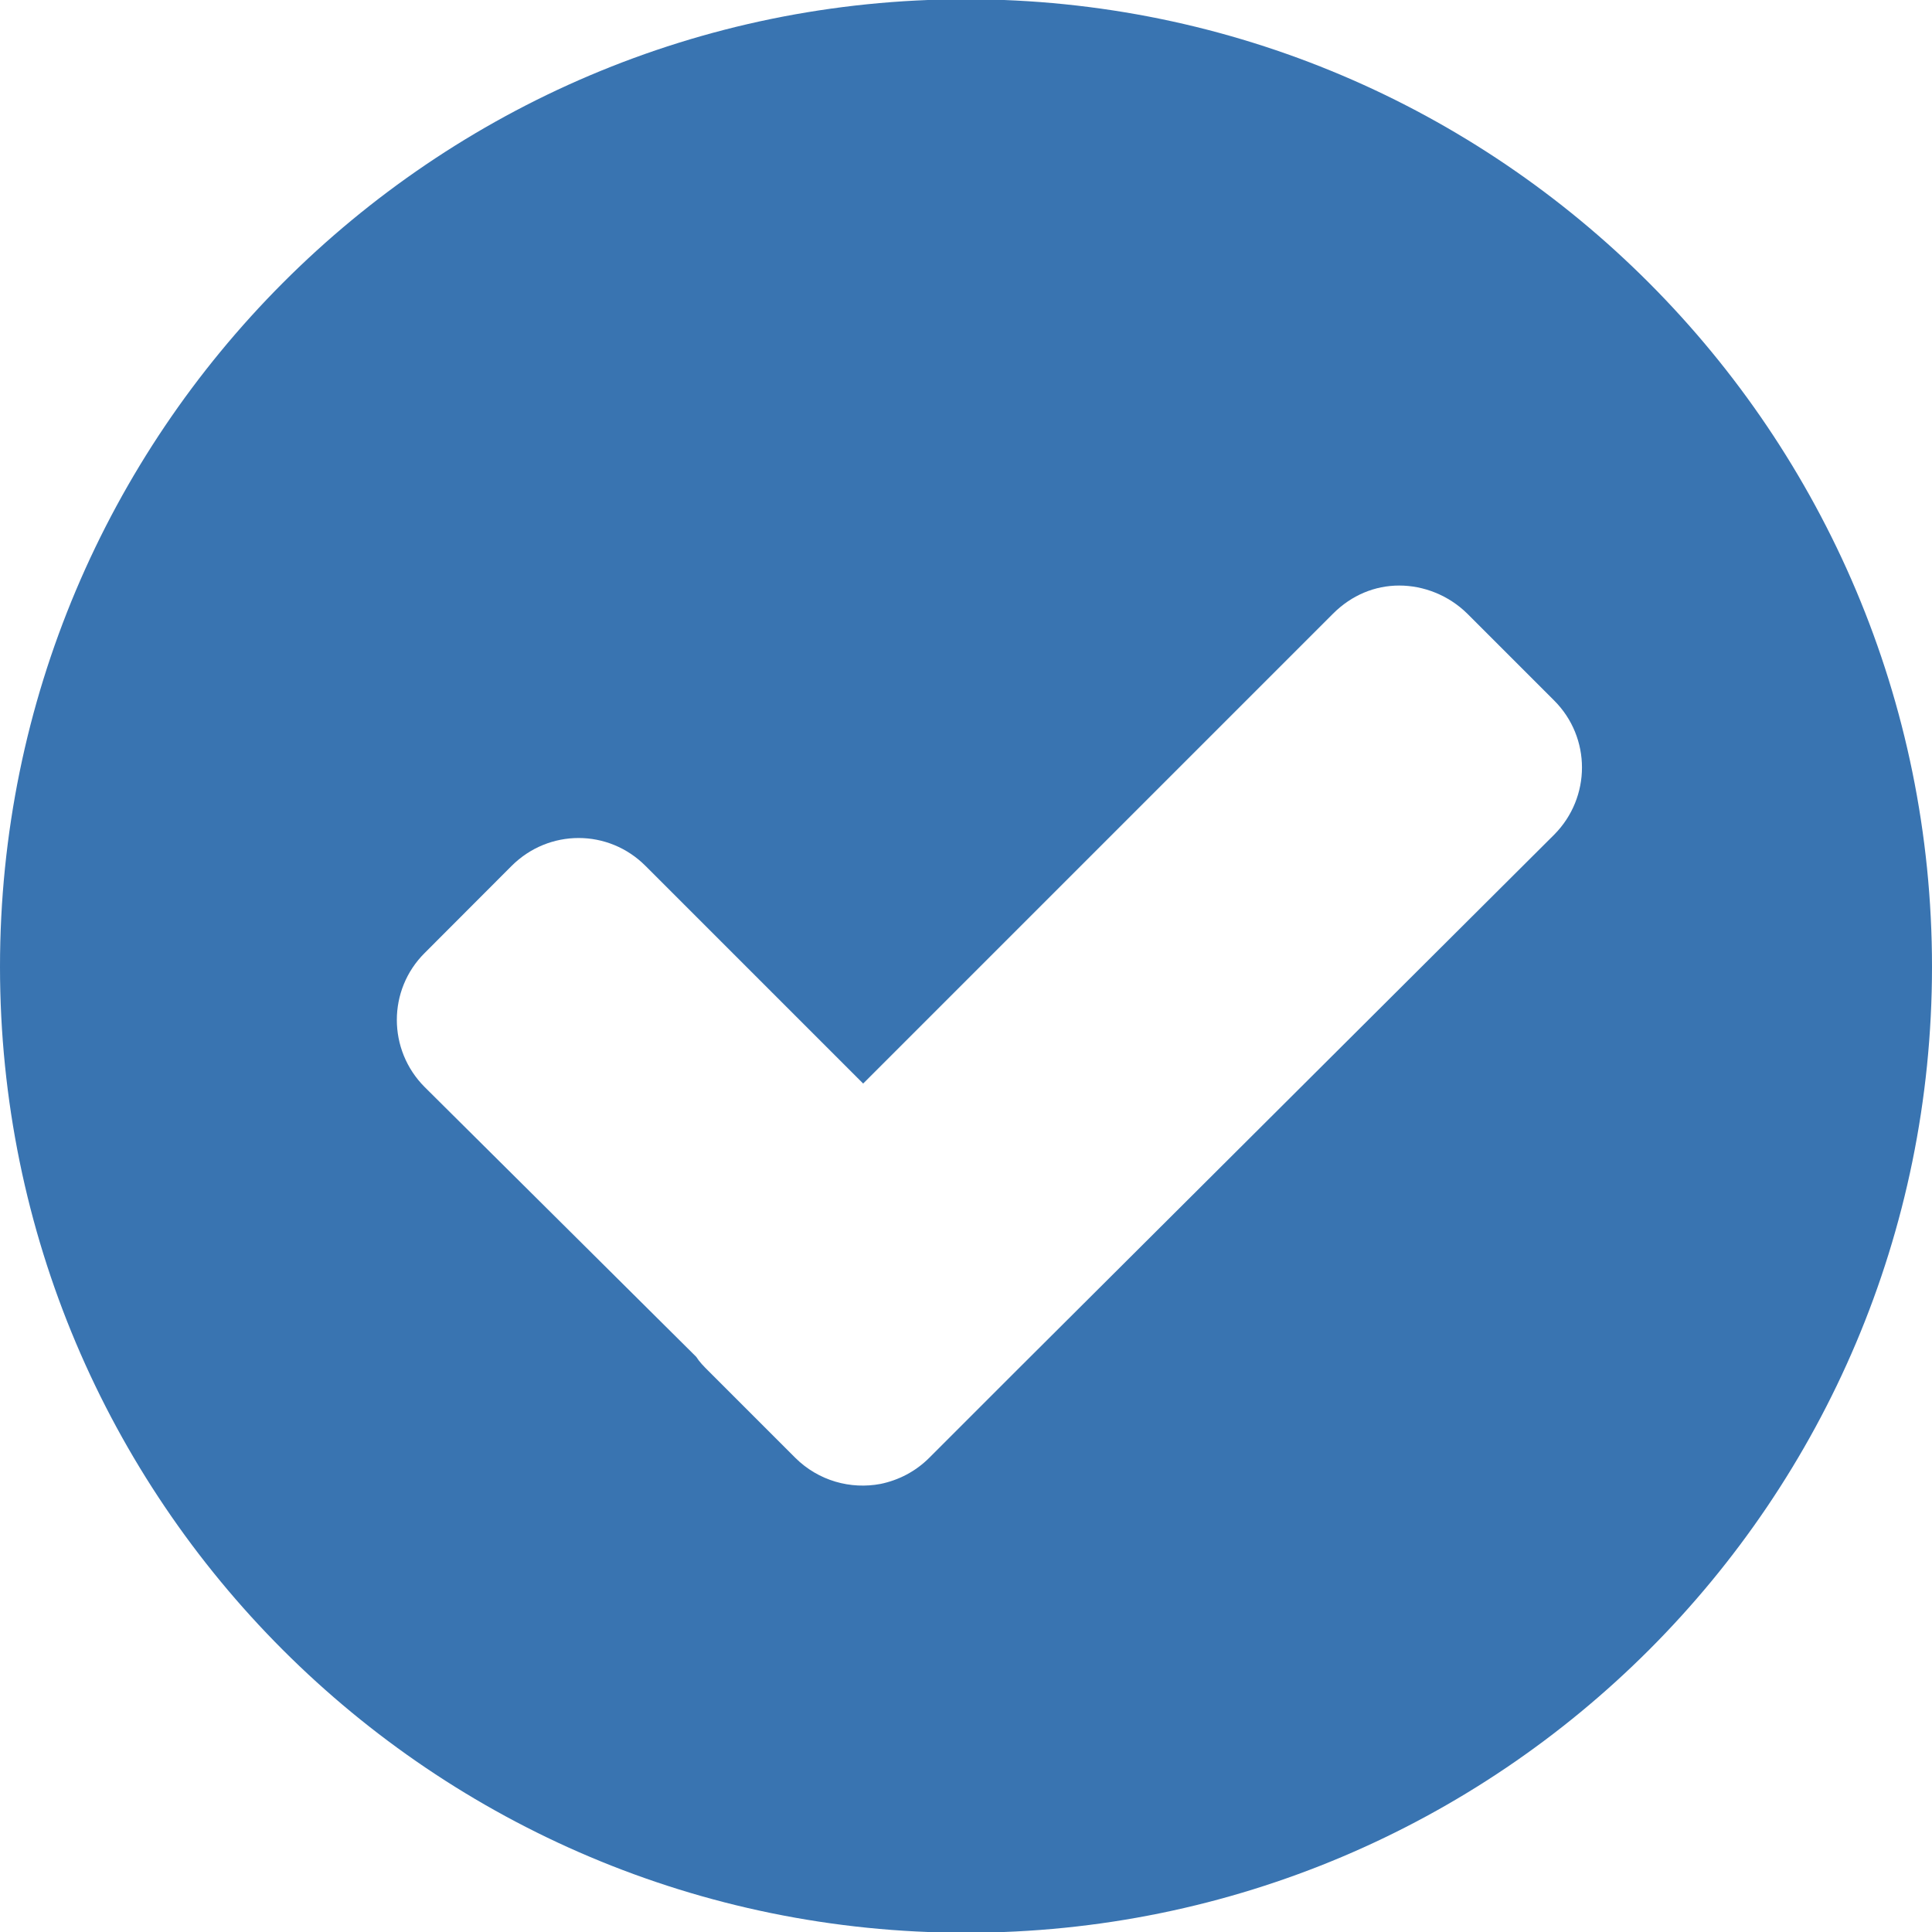
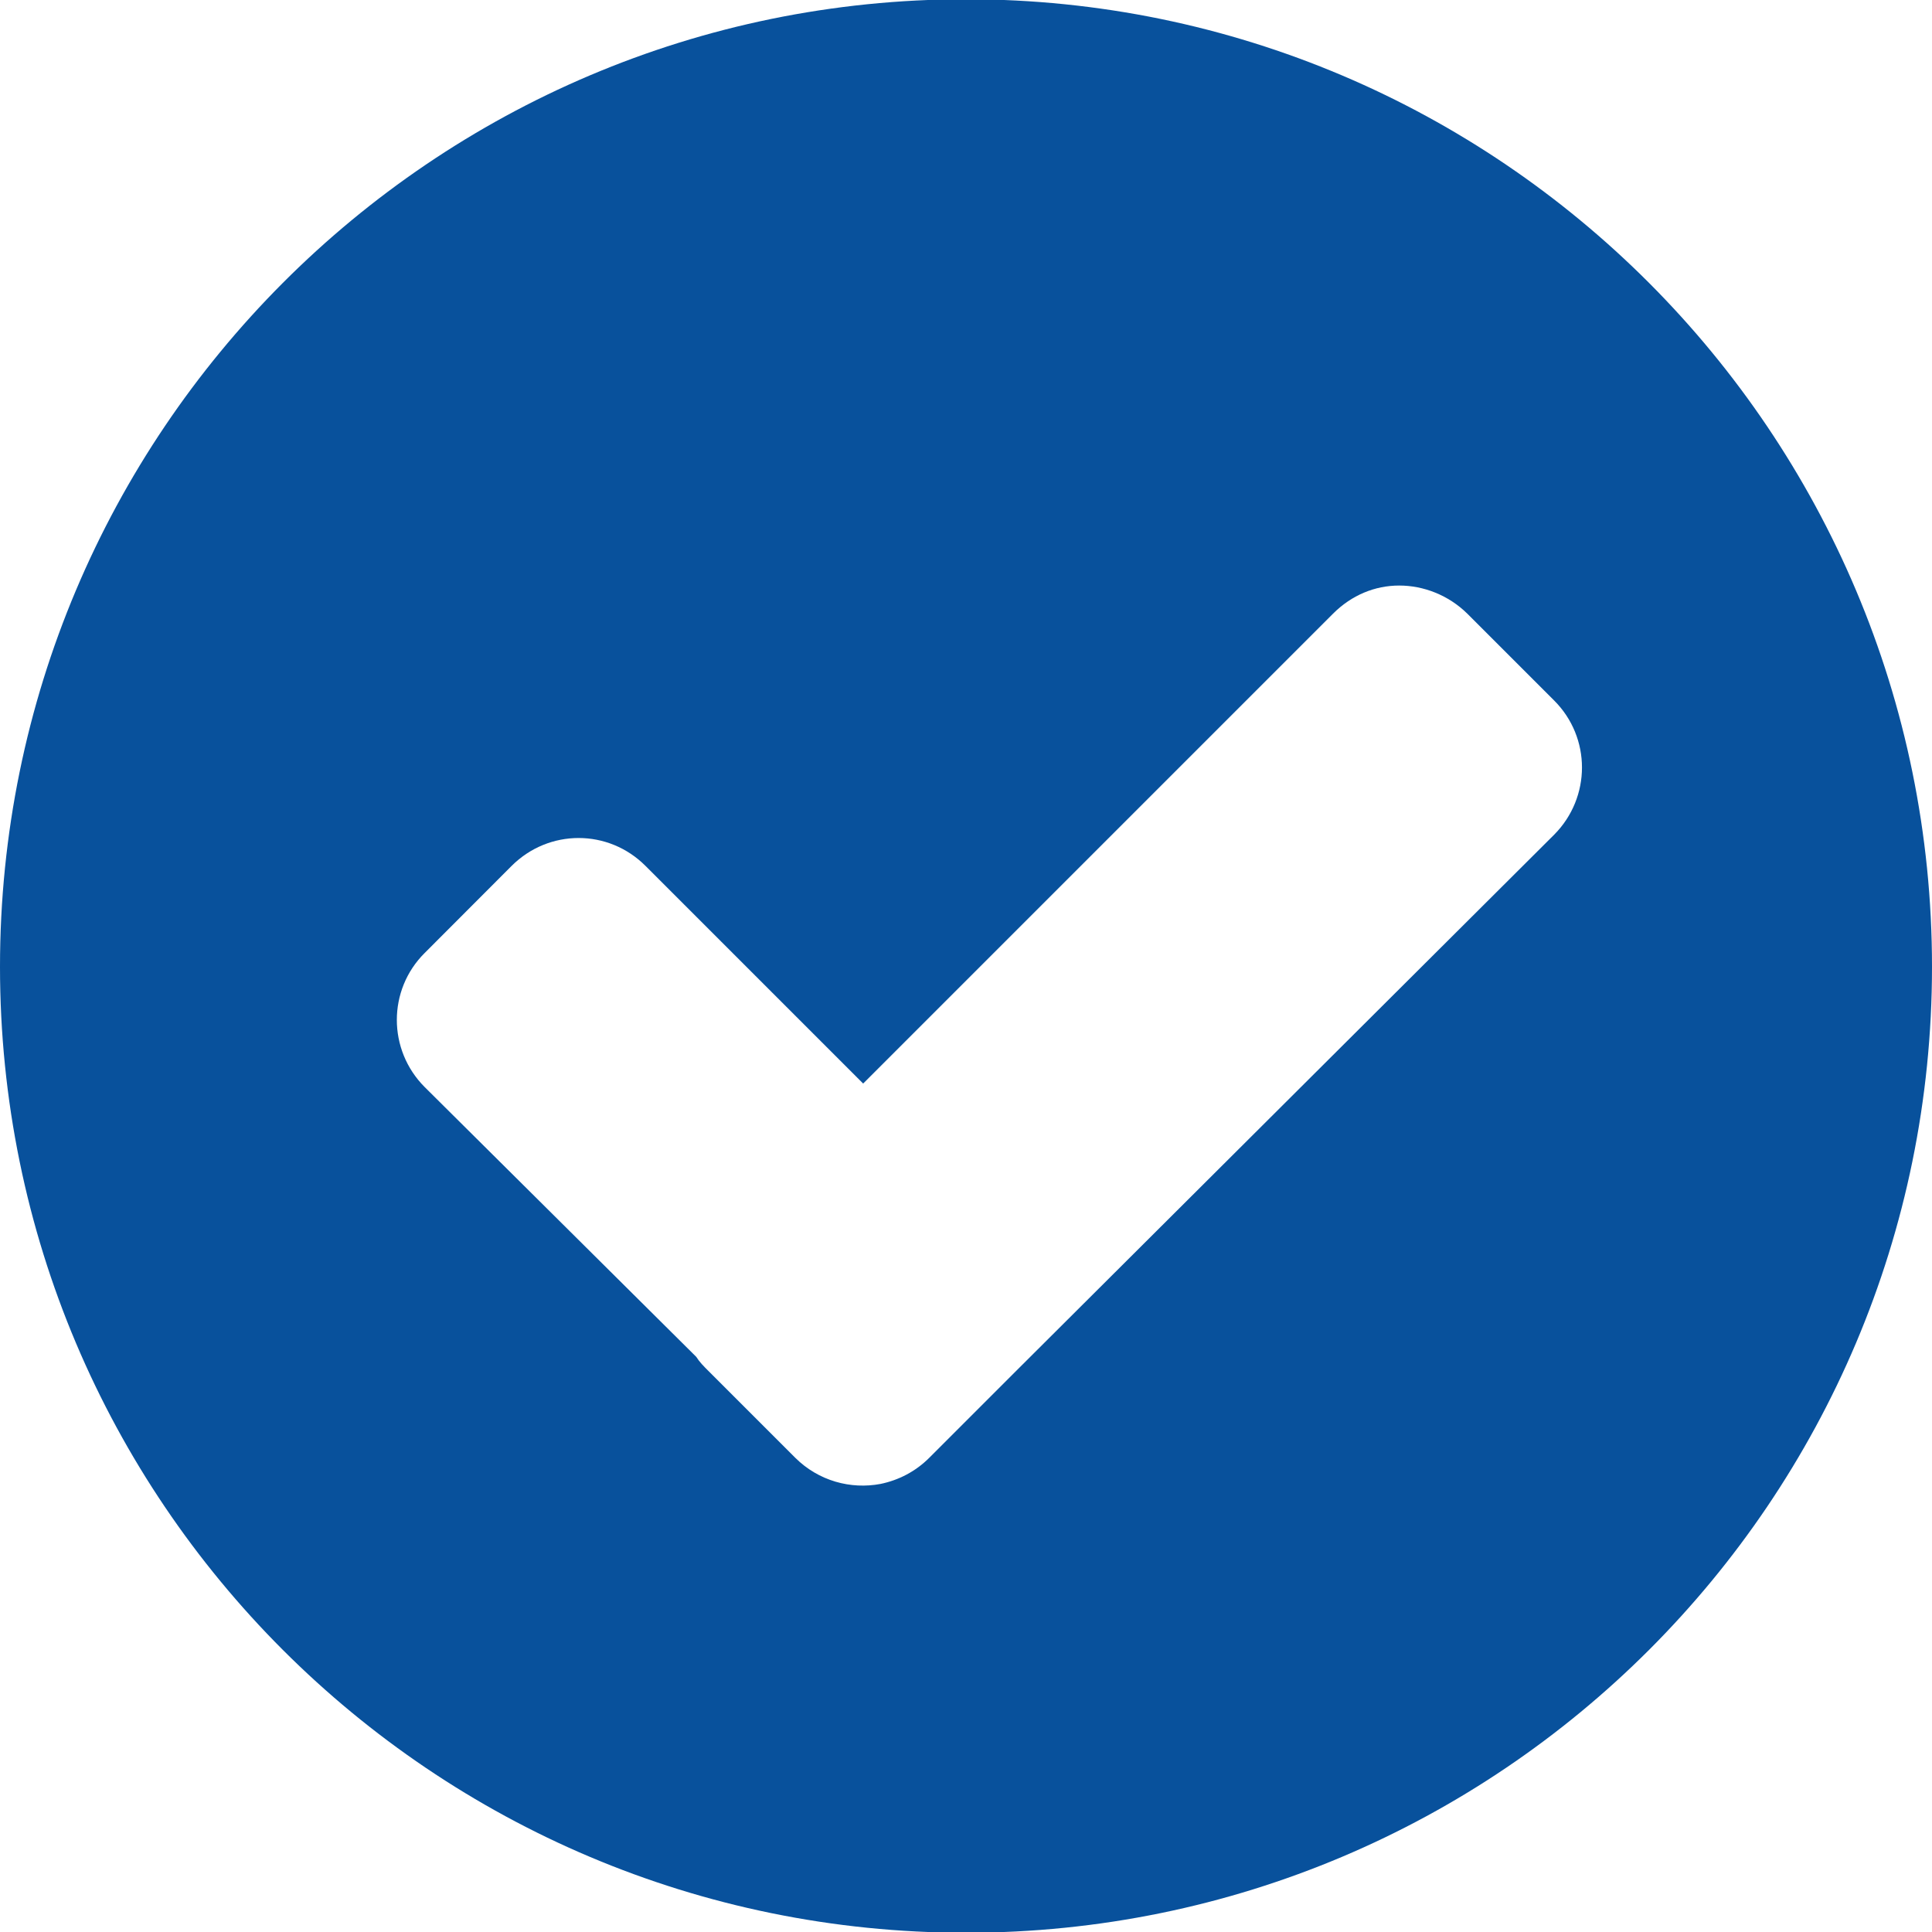
<svg xmlns="http://www.w3.org/2000/svg" preserveAspectRatio="xMidYMid" width="13" height="13" viewBox="0 0 13 13">
  <defs>
    <style>

      .cls-2 {
-         fill: #3974B1;
+         fill: #08519C;
      }
    </style>
  </defs>
  <path d="M6.500,-0.005 C2.908,-0.005 0.000,2.915 0.000,6.505 C0.000,10.096 2.908,13.005 6.500,13.005 C10.090,13.005 13.000,10.096 13.000,6.505 C13.000,2.915 10.090,-0.005 6.500,-0.005 C6.500,-0.005 6.500,-0.005 6.500,-0.005 ZM9.415,3.940 C9.578,3.940 9.746,4.004 9.873,4.129 C9.873,4.129 10.458,4.714 10.458,4.714 C10.707,4.963 10.707,5.365 10.458,5.616 C10.458,5.616 6.839,9.223 6.839,9.223 C6.839,9.223 6.253,9.809 6.253,9.809 C6.160,9.902 6.046,9.960 5.925,9.985 C5.724,10.023 5.508,9.965 5.351,9.809 C5.351,9.809 4.765,9.223 4.765,9.223 C4.734,9.192 4.707,9.165 4.685,9.130 C4.685,9.130 2.857,7.314 2.857,7.314 C2.608,7.064 2.608,6.661 2.857,6.413 C2.857,6.413 3.442,5.827 3.442,5.827 C3.693,5.576 4.094,5.576 4.344,5.827 C4.344,5.827 5.808,7.291 5.808,7.291 C5.808,7.291 8.970,4.129 8.970,4.129 C9.095,4.004 9.252,3.940 9.415,3.940 C9.415,3.940 9.415,3.940 9.415,3.940 Z" id="path-1" class="cls-2" fill-rule="evenodd" />
</svg>
